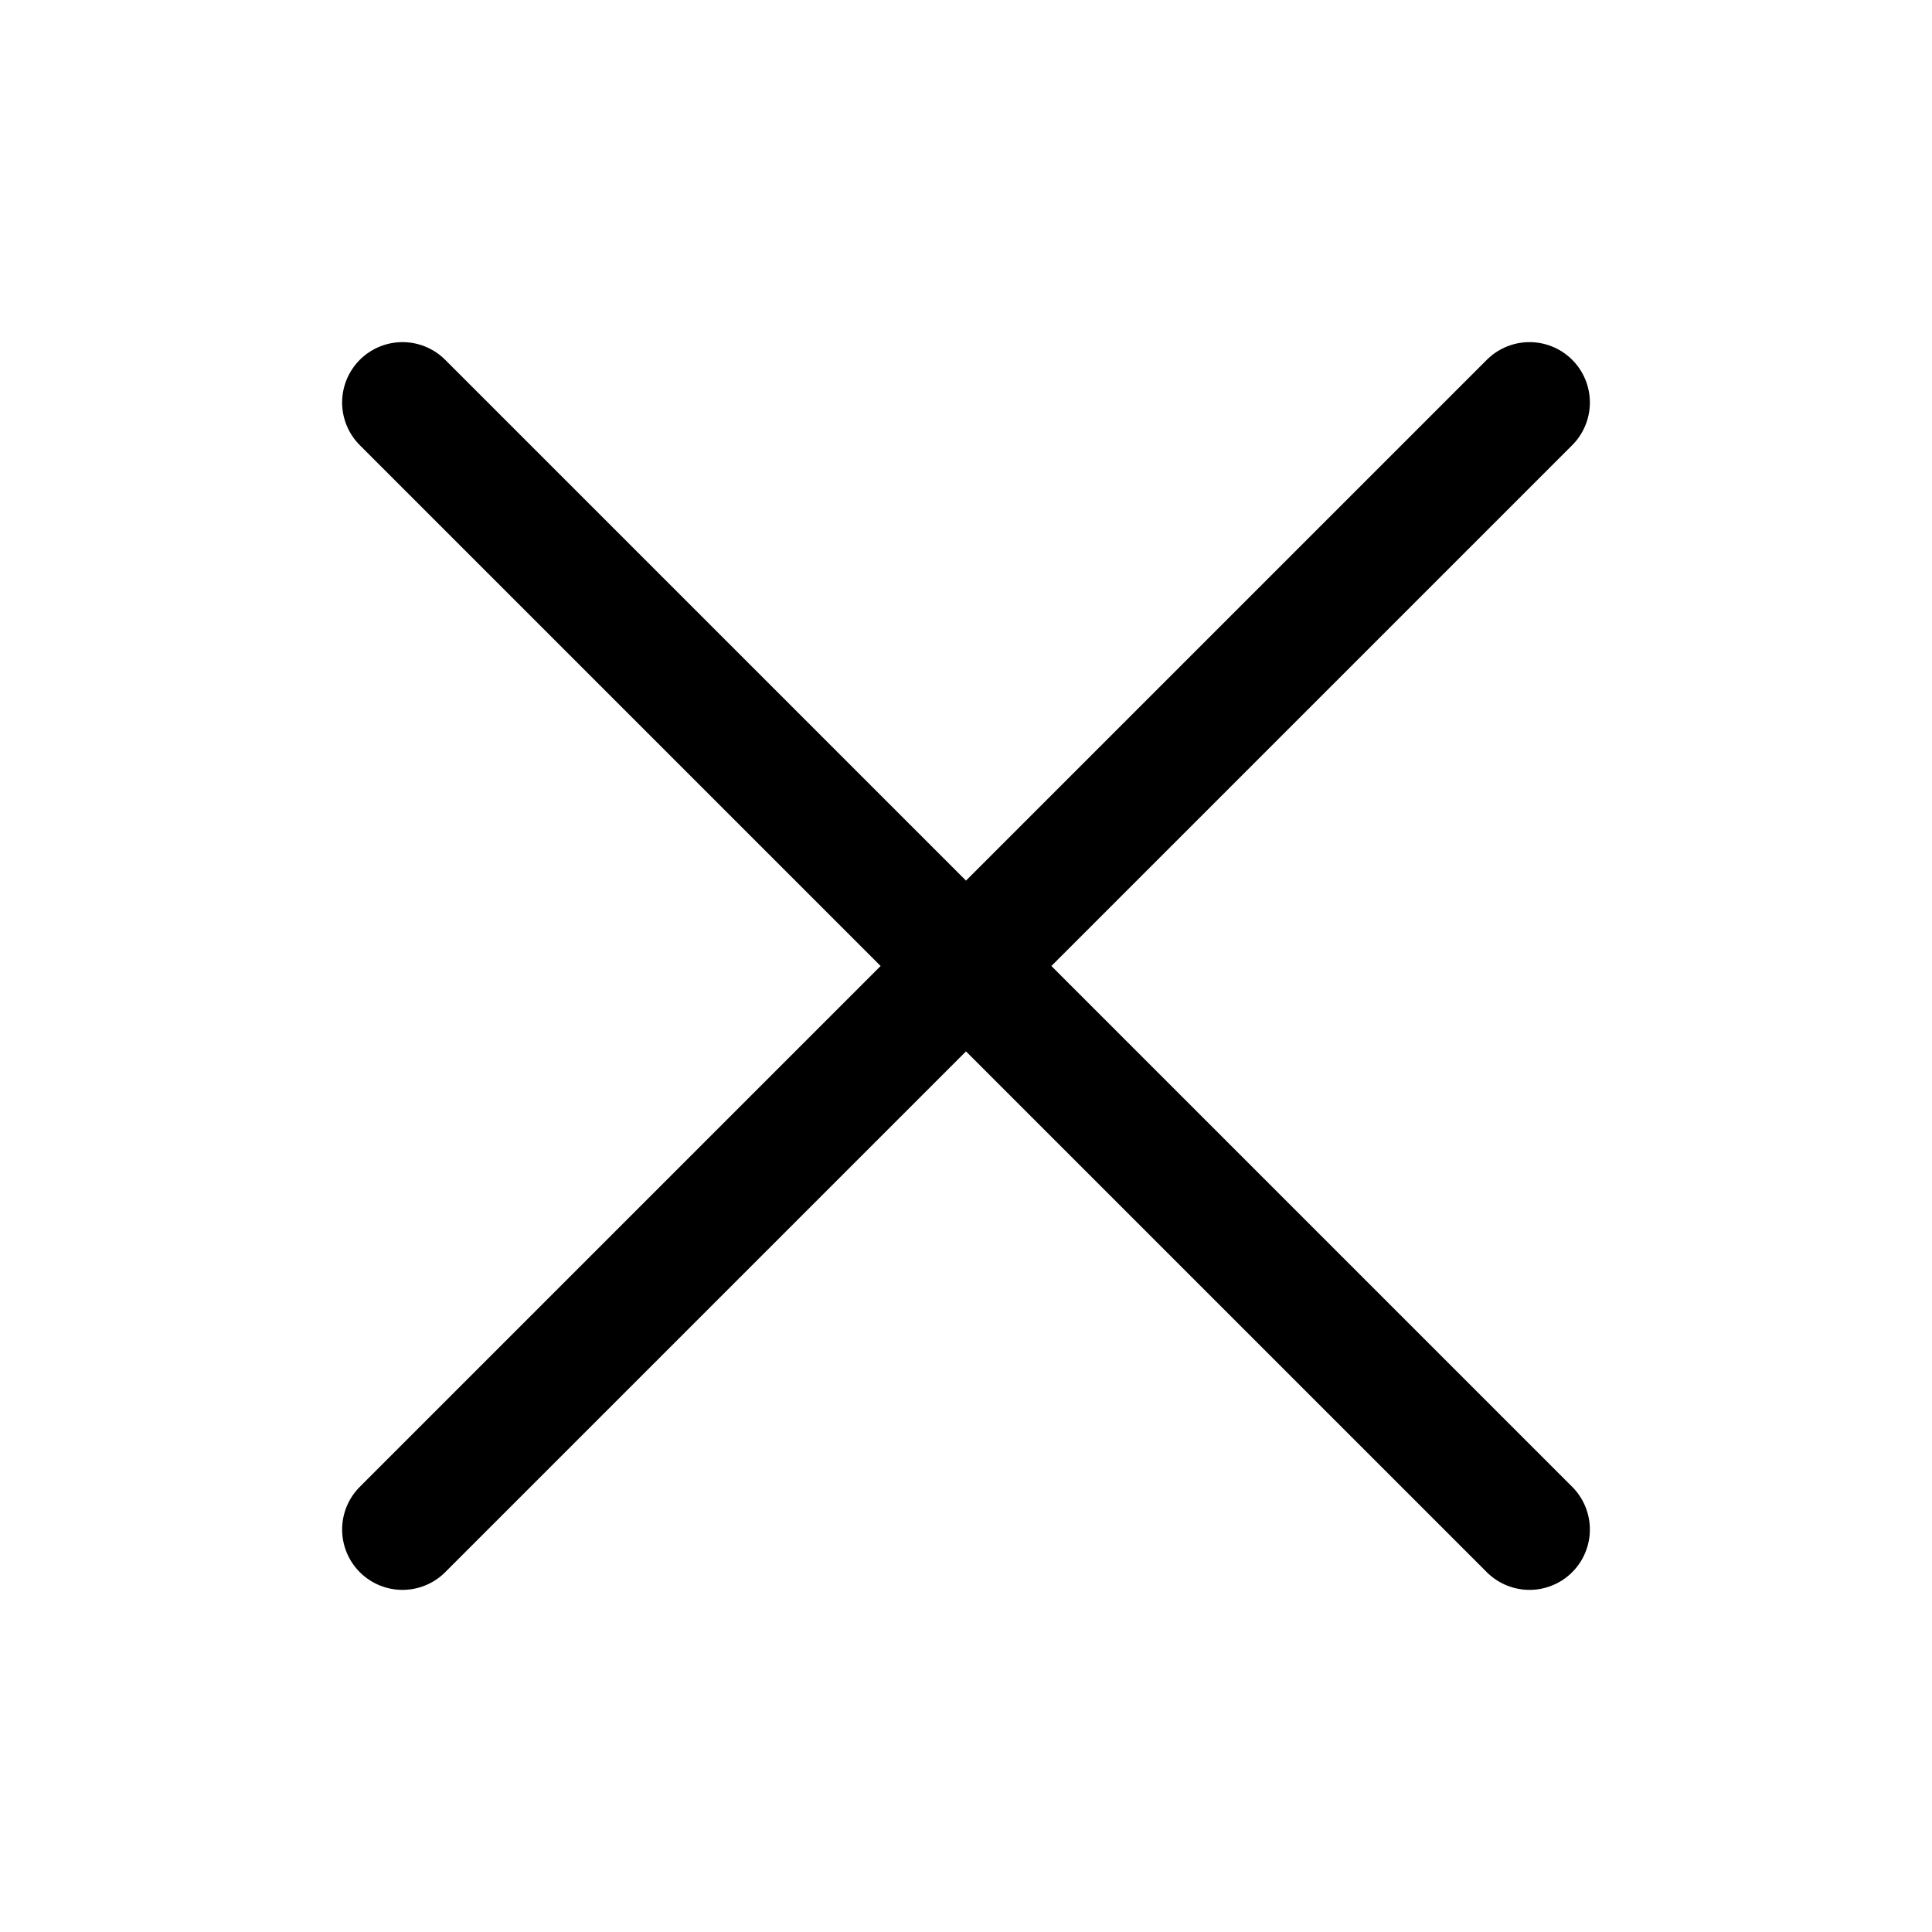
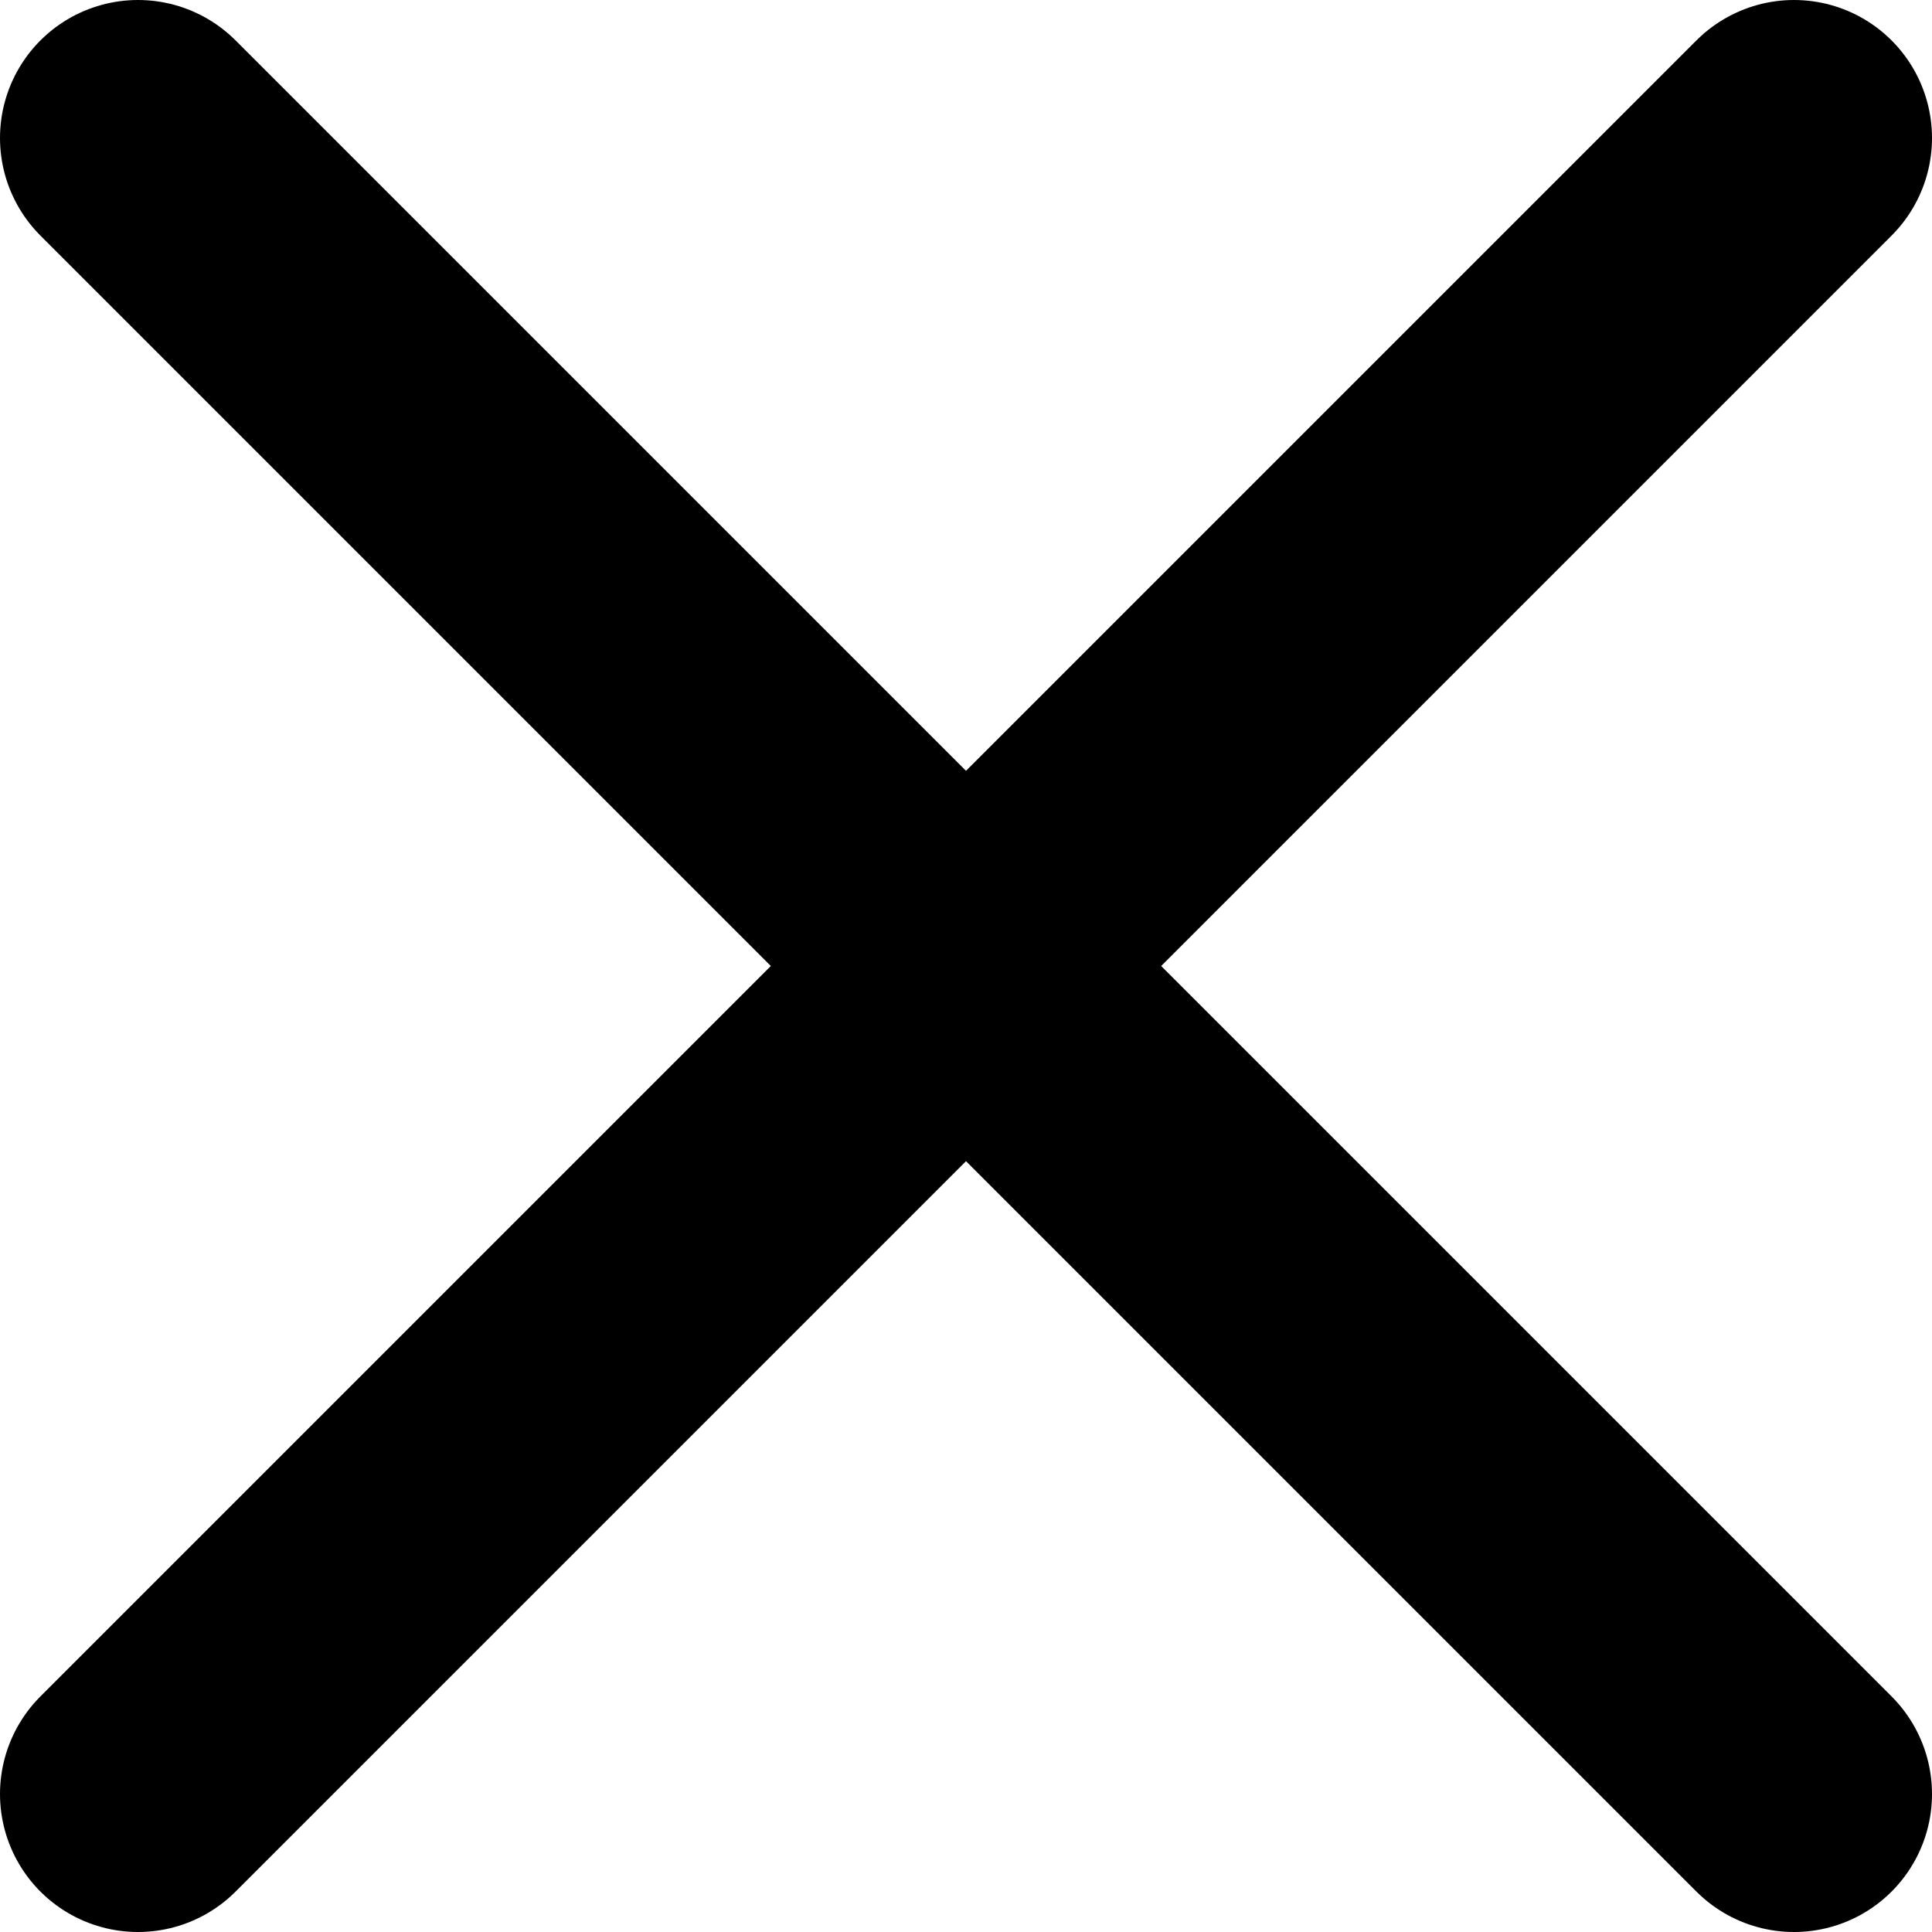
- <svg xmlns="http://www.w3.org/2000/svg" width="800px" height="800px" viewBox="0 0 24 24" fill="none">
-   <path d="M19 5L5 19M5 5L19 19" stroke="#000000" stroke-width="1.5" stroke-linecap="round" stroke-linejoin="round" />
+ <svg xmlns="http://www.w3.org/2000/svg" class="w-6 h-6 text-gray-800 dark:text-white" aria-hidden="true" fill="none" viewBox="0 0 14 14">
+   <path stroke="currentColor" stroke-linecap="round" stroke-linejoin="round" stroke-width="2" d="m1 1 6 6m0 0 6 6M7 7l6-6M7 7l-6 6" />
</svg>
